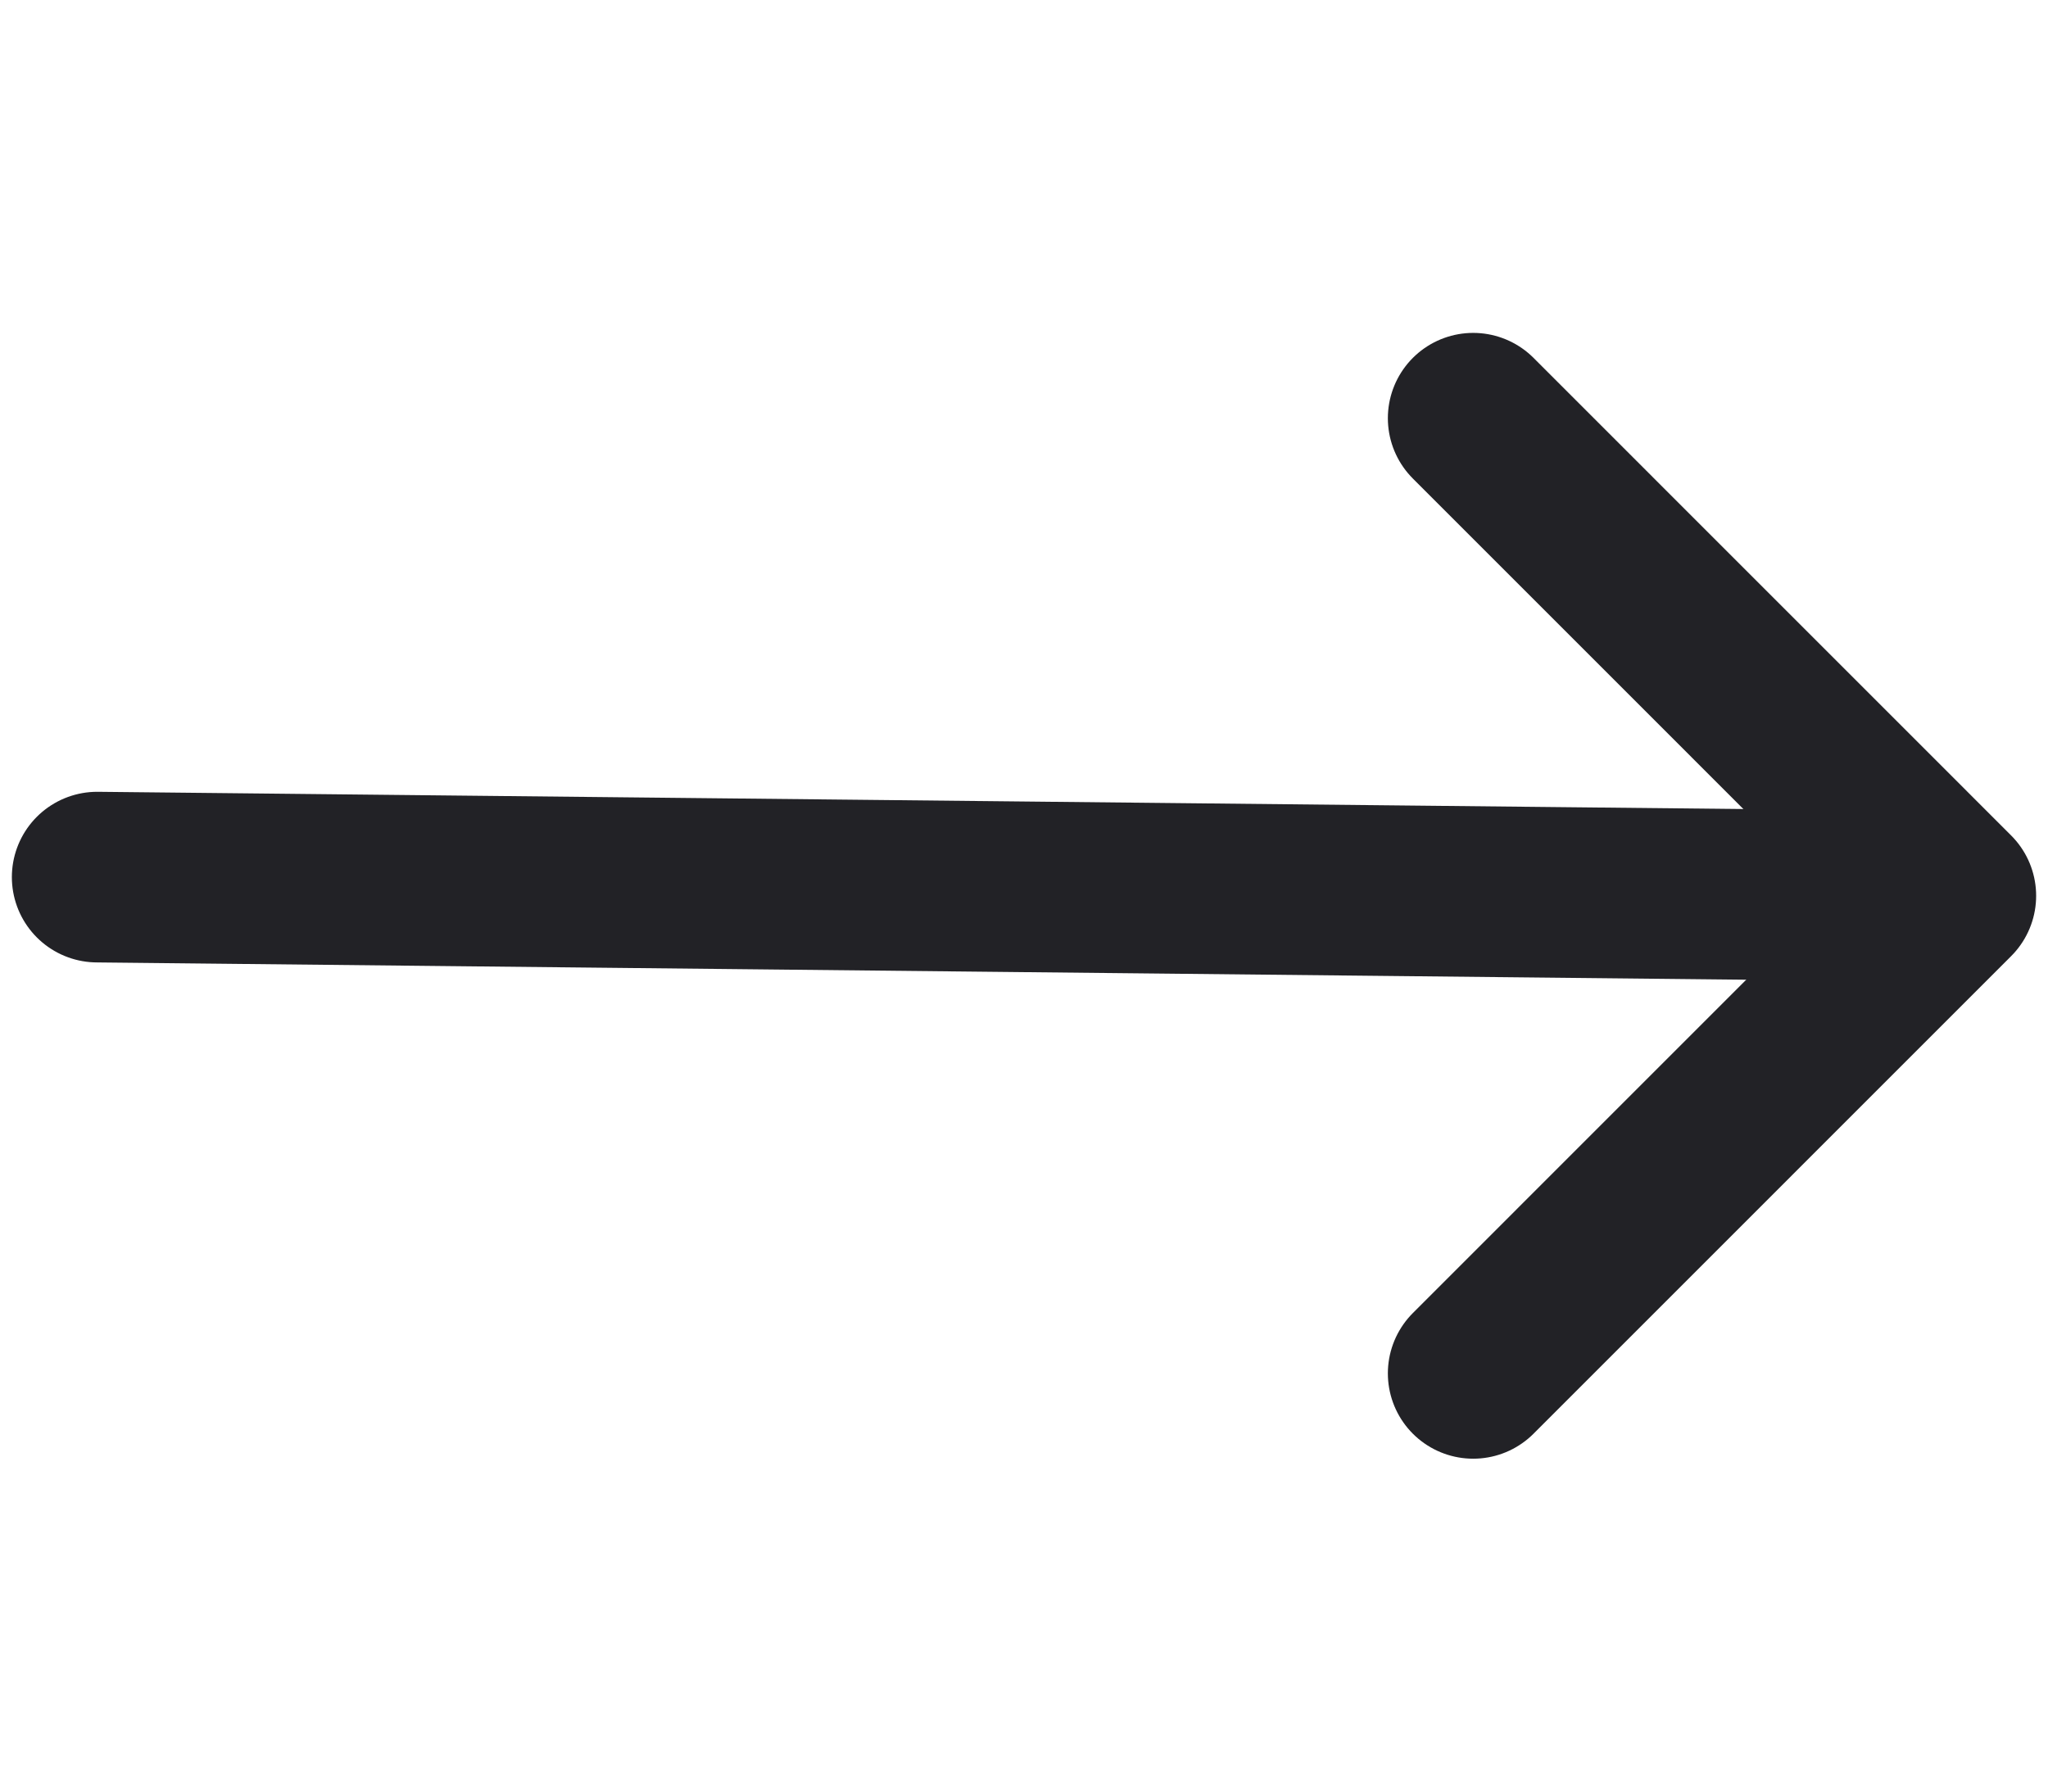
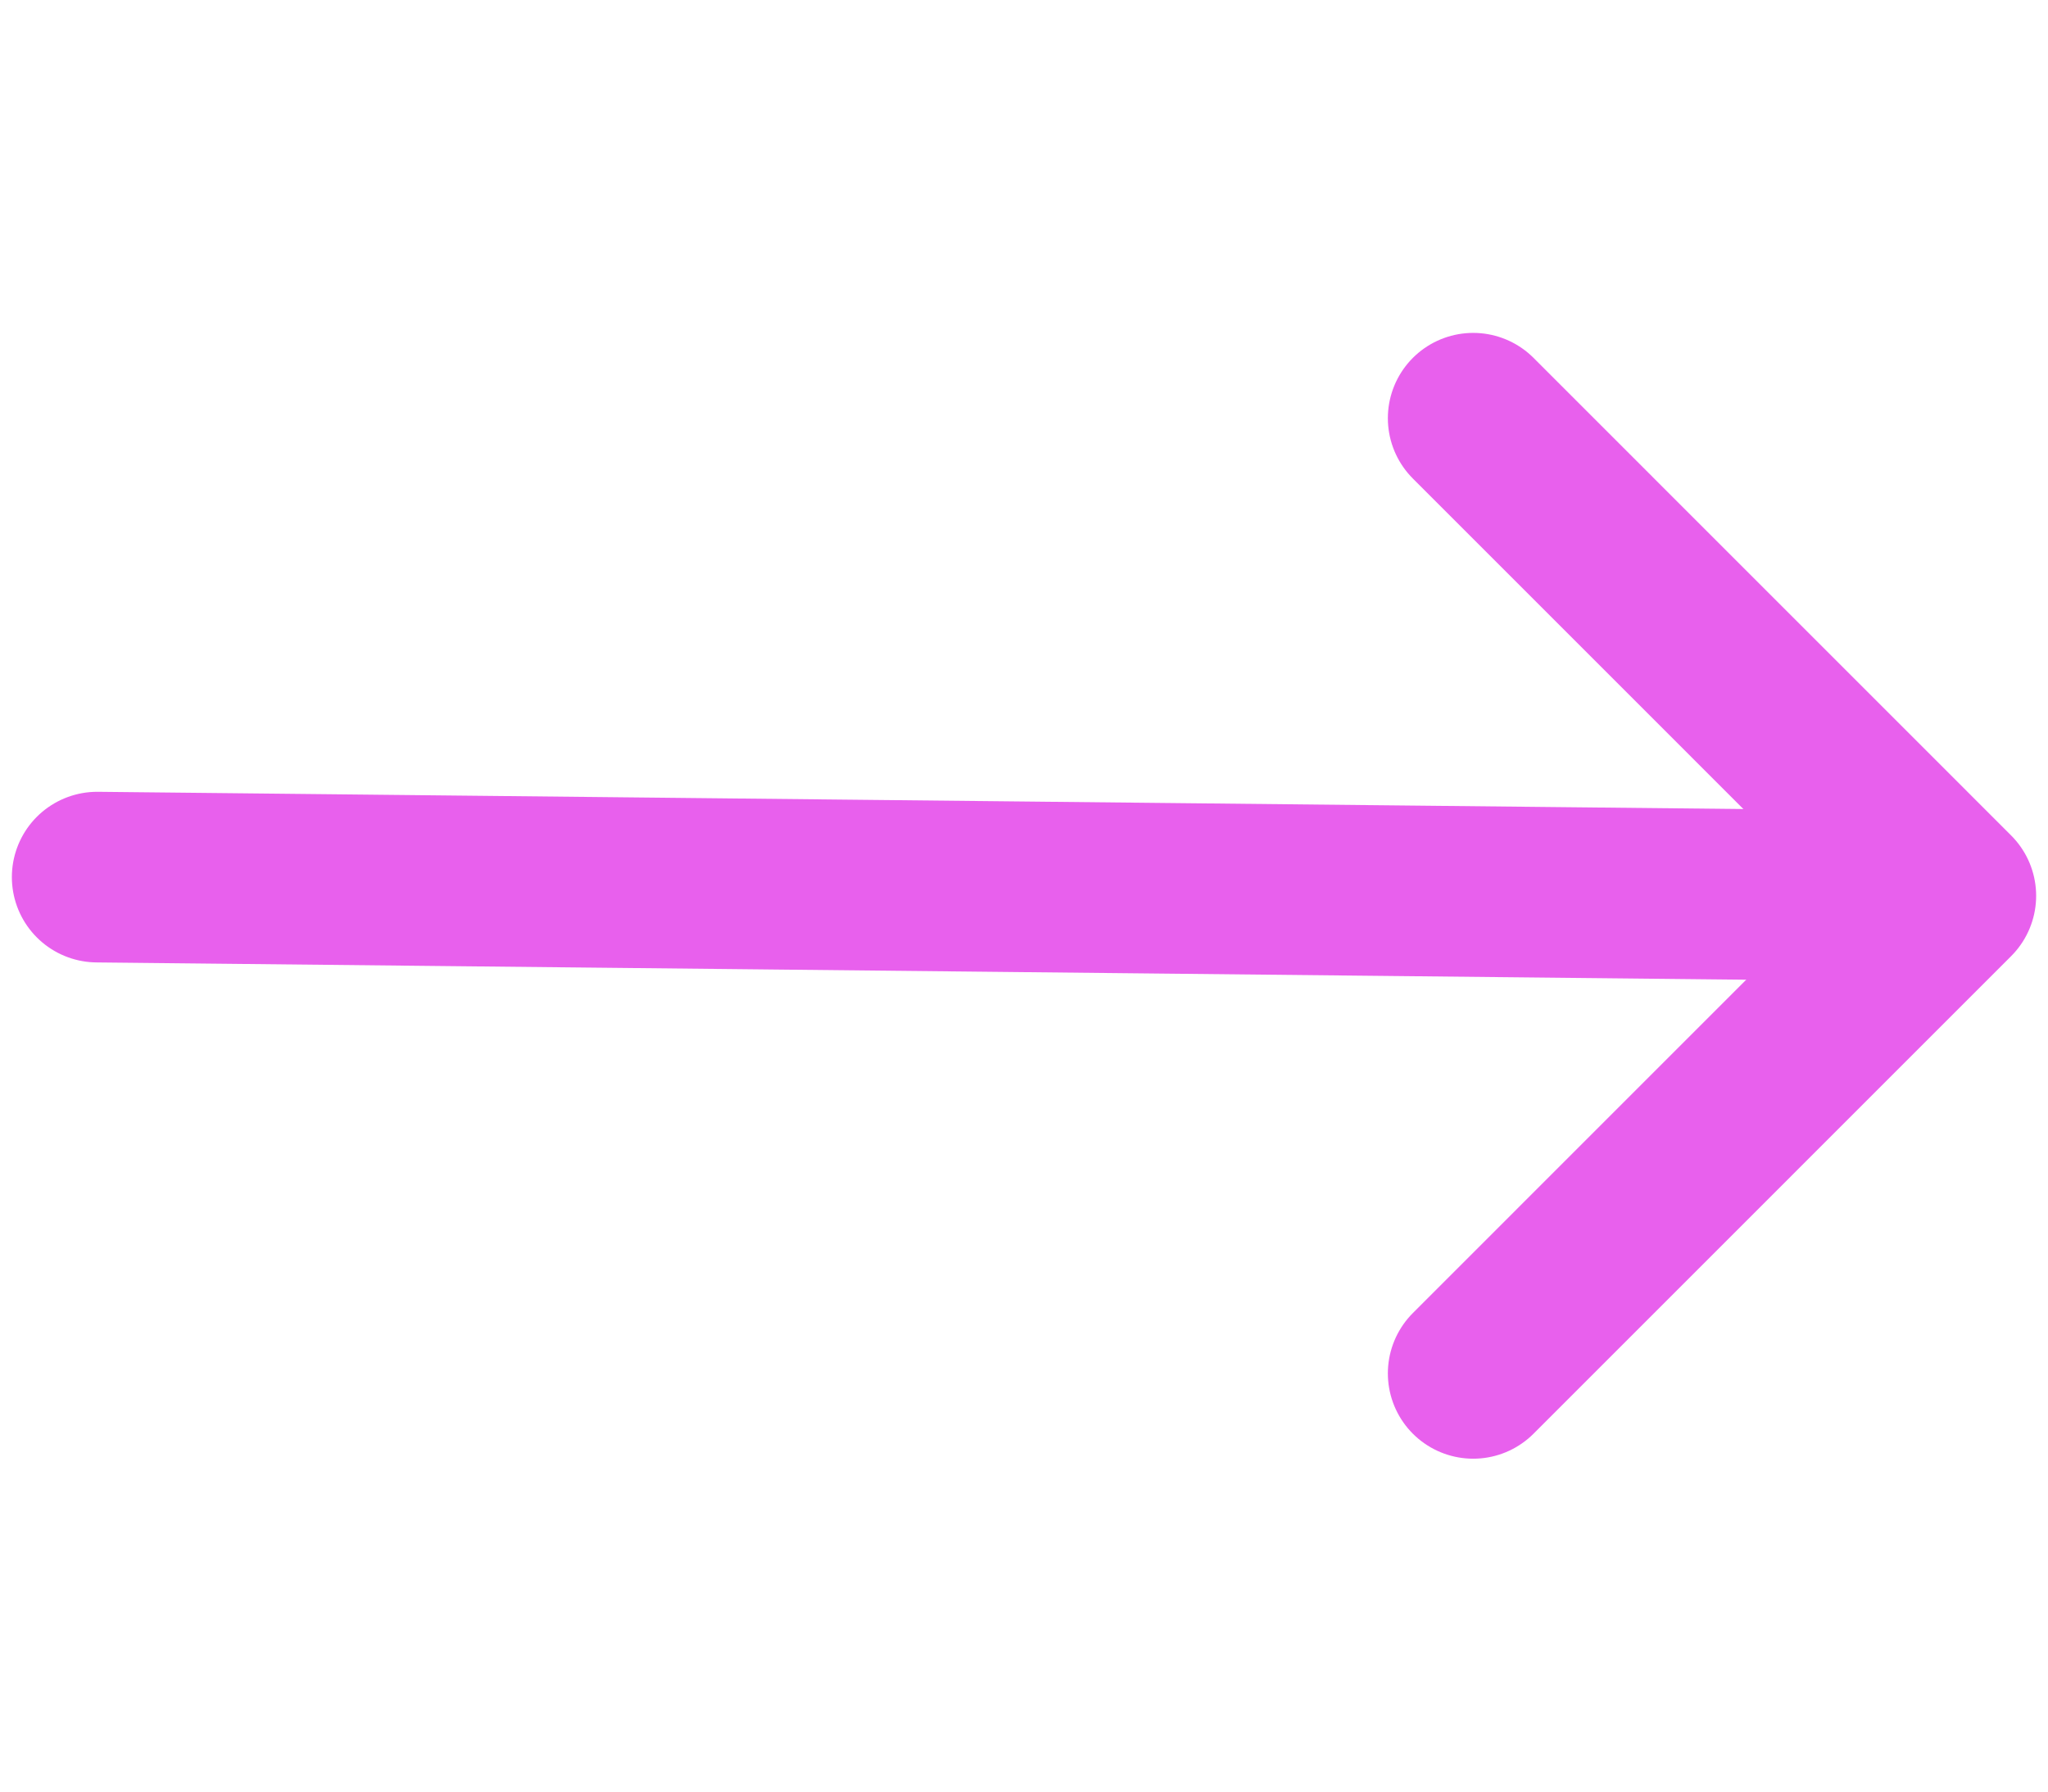
<svg xmlns="http://www.w3.org/2000/svg" width="24" height="21" viewBox="0 0 24 21" fill="none">
-   <path d="M1.139 10.281L22.029 10.5" stroke="#222226" stroke-width="2" stroke-linecap="round" stroke-linejoin="round" />
-   <path d="M17.264 16.098L22.861 10.5L17.264 4.902" stroke="#222226" stroke-width="2" stroke-linecap="round" stroke-linejoin="round" />
+   <path d="M1.139 10.281L22.029 10.5" stroke="#E860ED" stroke-width="2" stroke-linecap="round" stroke-linejoin="round" />
+   <path d="M17.264 16.098L22.861 10.5L17.264 4.902" stroke="#E860ED" stroke-width="2" stroke-linecap="round" stroke-linejoin="round" />
</svg>
